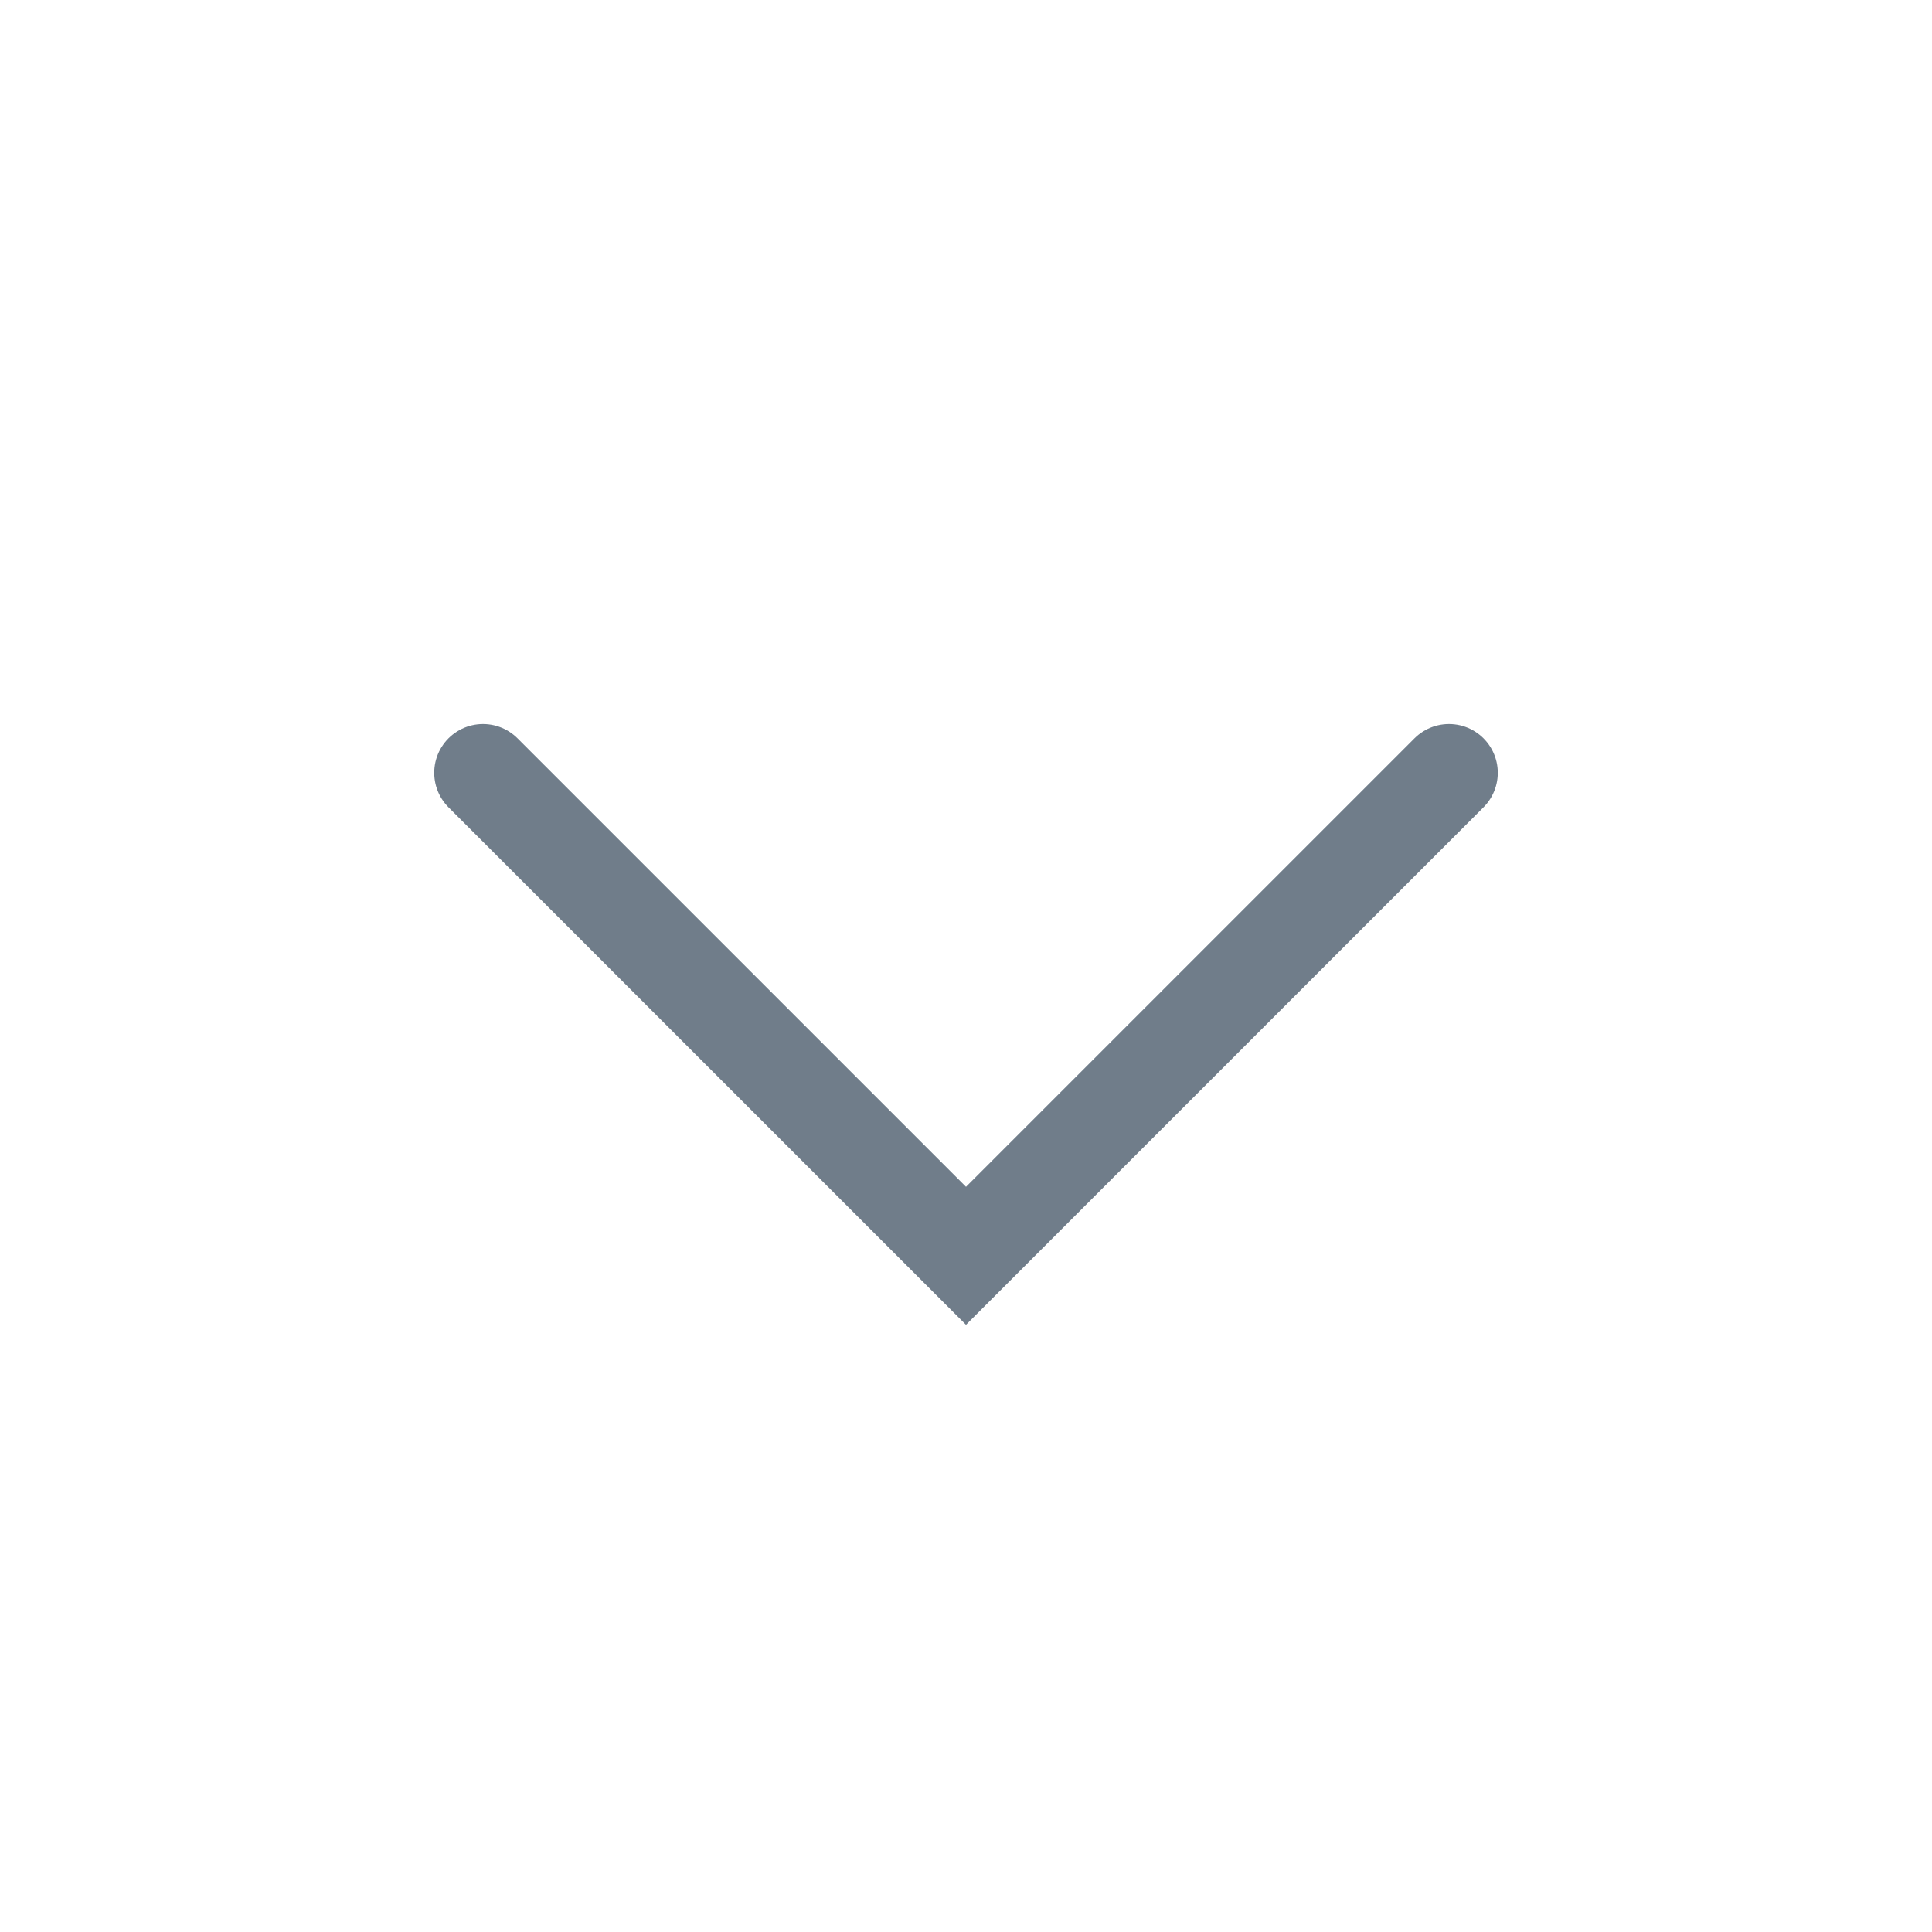
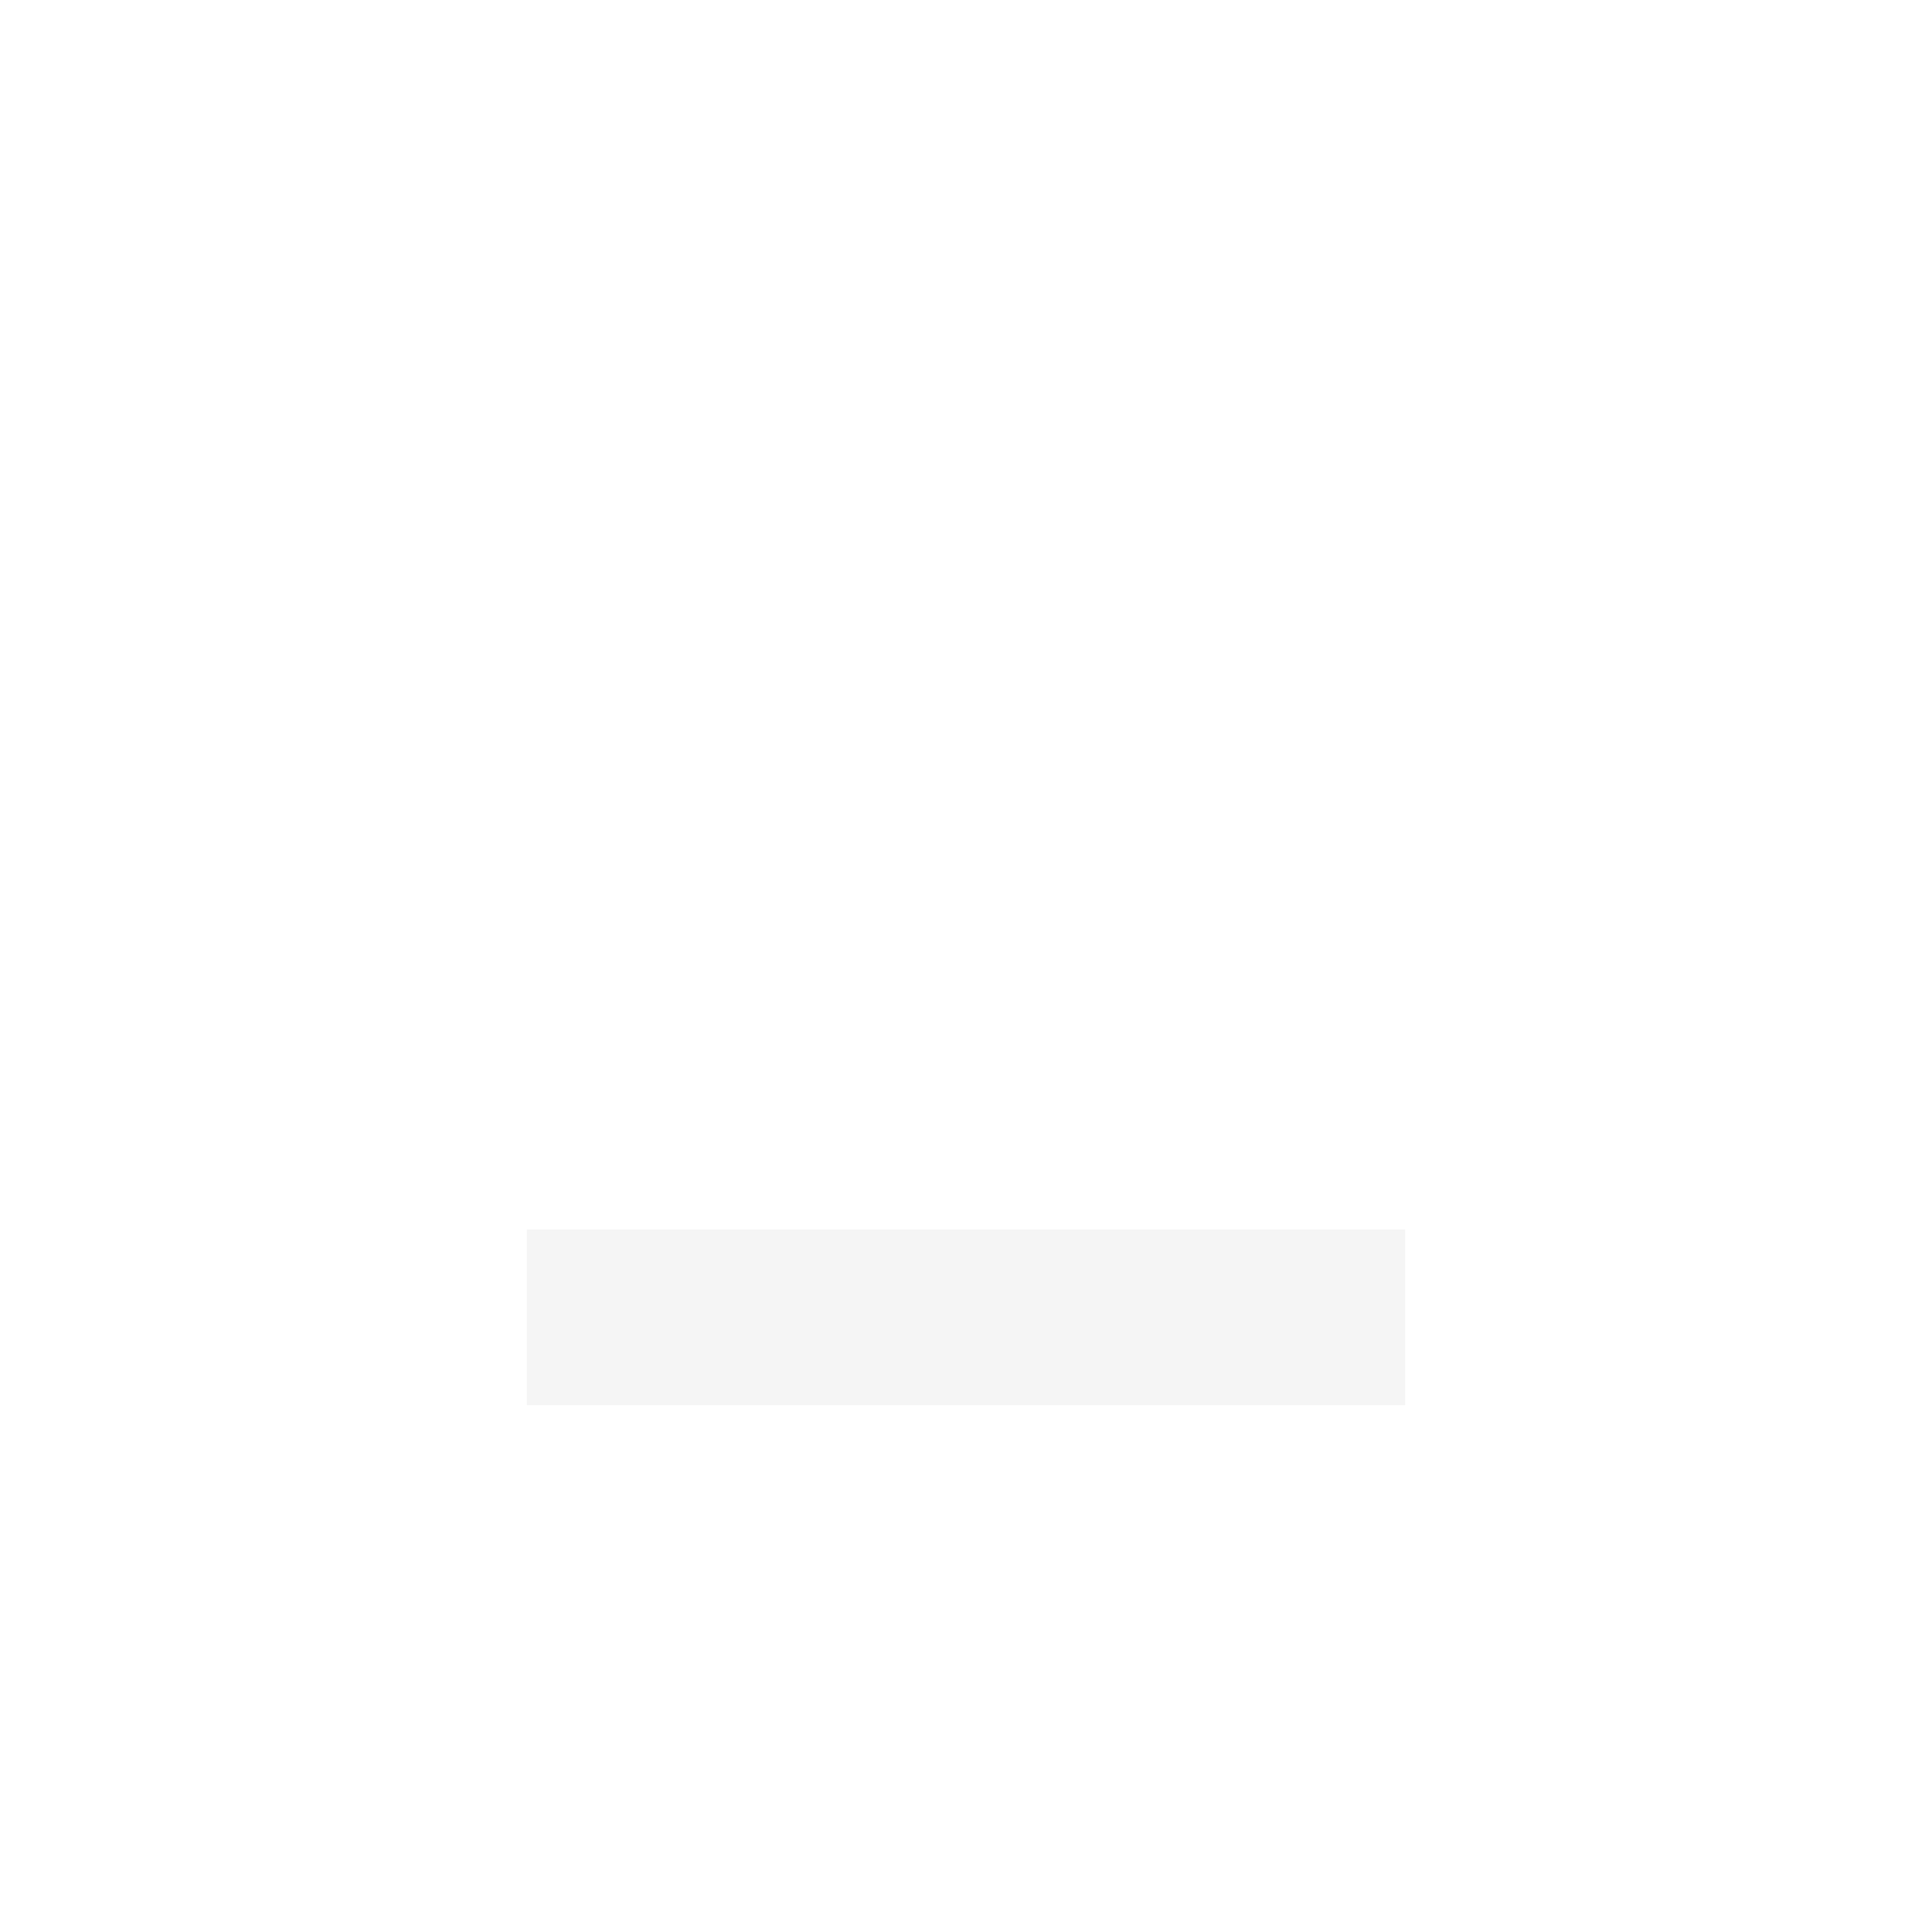
<svg xmlns="http://www.w3.org/2000/svg" viewBox="0 0 50 50" version="1.2" baseProfile="tiny">
  <defs>
</defs>
  <g fill="none" stroke="black" stroke-width="1" fill-rule="evenodd" stroke-linecap="square" stroke-linejoin="bevel">
-     <g fill="none" stroke="#707d8a" stroke-opacity="1" stroke-width="1.01" stroke-linecap="round" stroke-linejoin="miter" stroke-miterlimit="2" transform="matrix(2.5,0,0,2.5,2.5,2.5)" font-family="Noto Sans" font-size="10" font-weight="400" font-style="normal">
-       <polyline fill="none" vector-effect="none" points="4,7 9,12 14,7 " />
+     <g fill="#000000" fill-opacity="1" stroke="none" transform="matrix(2.27273,0,0,2.27273,0,0)" font-family="Noto Sans" font-size="10" font-weight="400" font-style="normal" opacity="0.001">
+       <rect x="0" y="0" width="22" height="22" />
+     </g>
+     <g fill="#dfdfdf" fill-opacity="1" stroke="none" transform="matrix(2.27273,0,0,2.27273,0,0)" font-family="Noto Sans" font-size="10" font-weight="400" font-style="normal" opacity="0.3">
+       <path vector-effect="none" fill-rule="evenodd" d="M6,14 L6,16 L16,16 L16,14 L6,14" />
    </g>
    <g fill="none" stroke="#000000" stroke-opacity="1" stroke-width="1" stroke-linecap="square" stroke-linejoin="bevel" transform="matrix(1,0,0,1,0,0)" font-family="Noto Sans" font-size="10" font-weight="400" font-style="normal">
</g>
  </g>
</svg>
